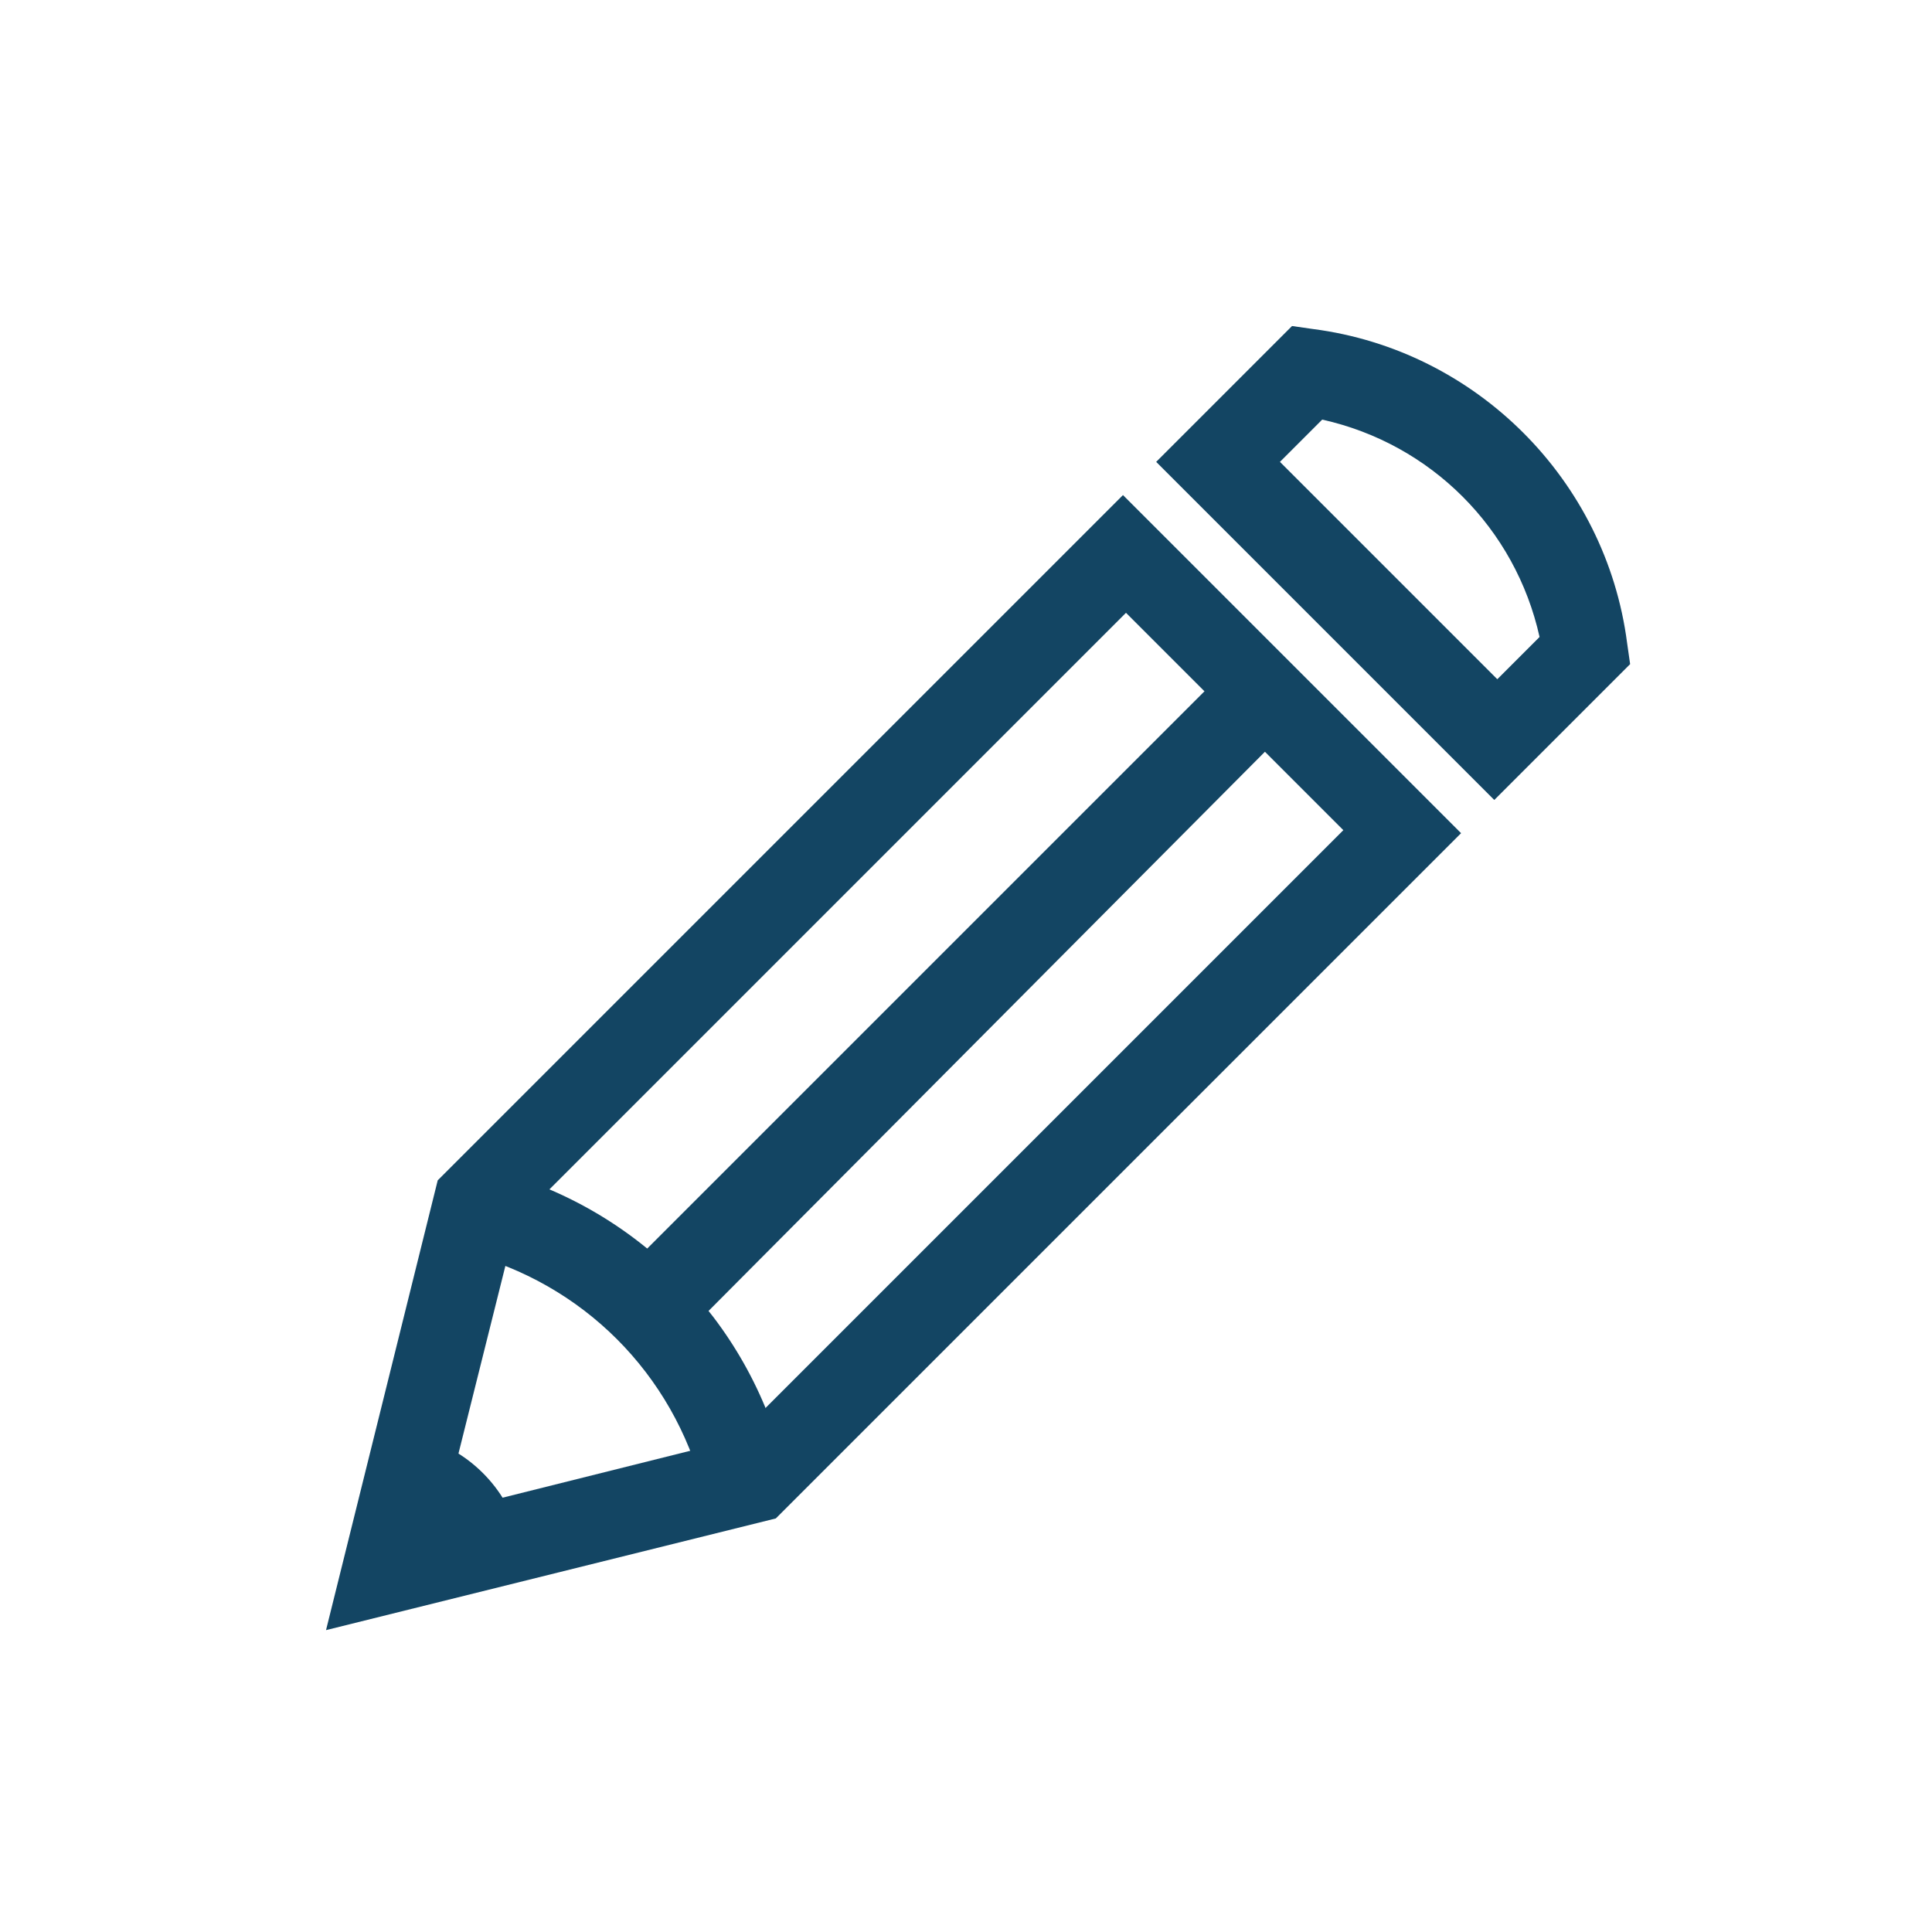
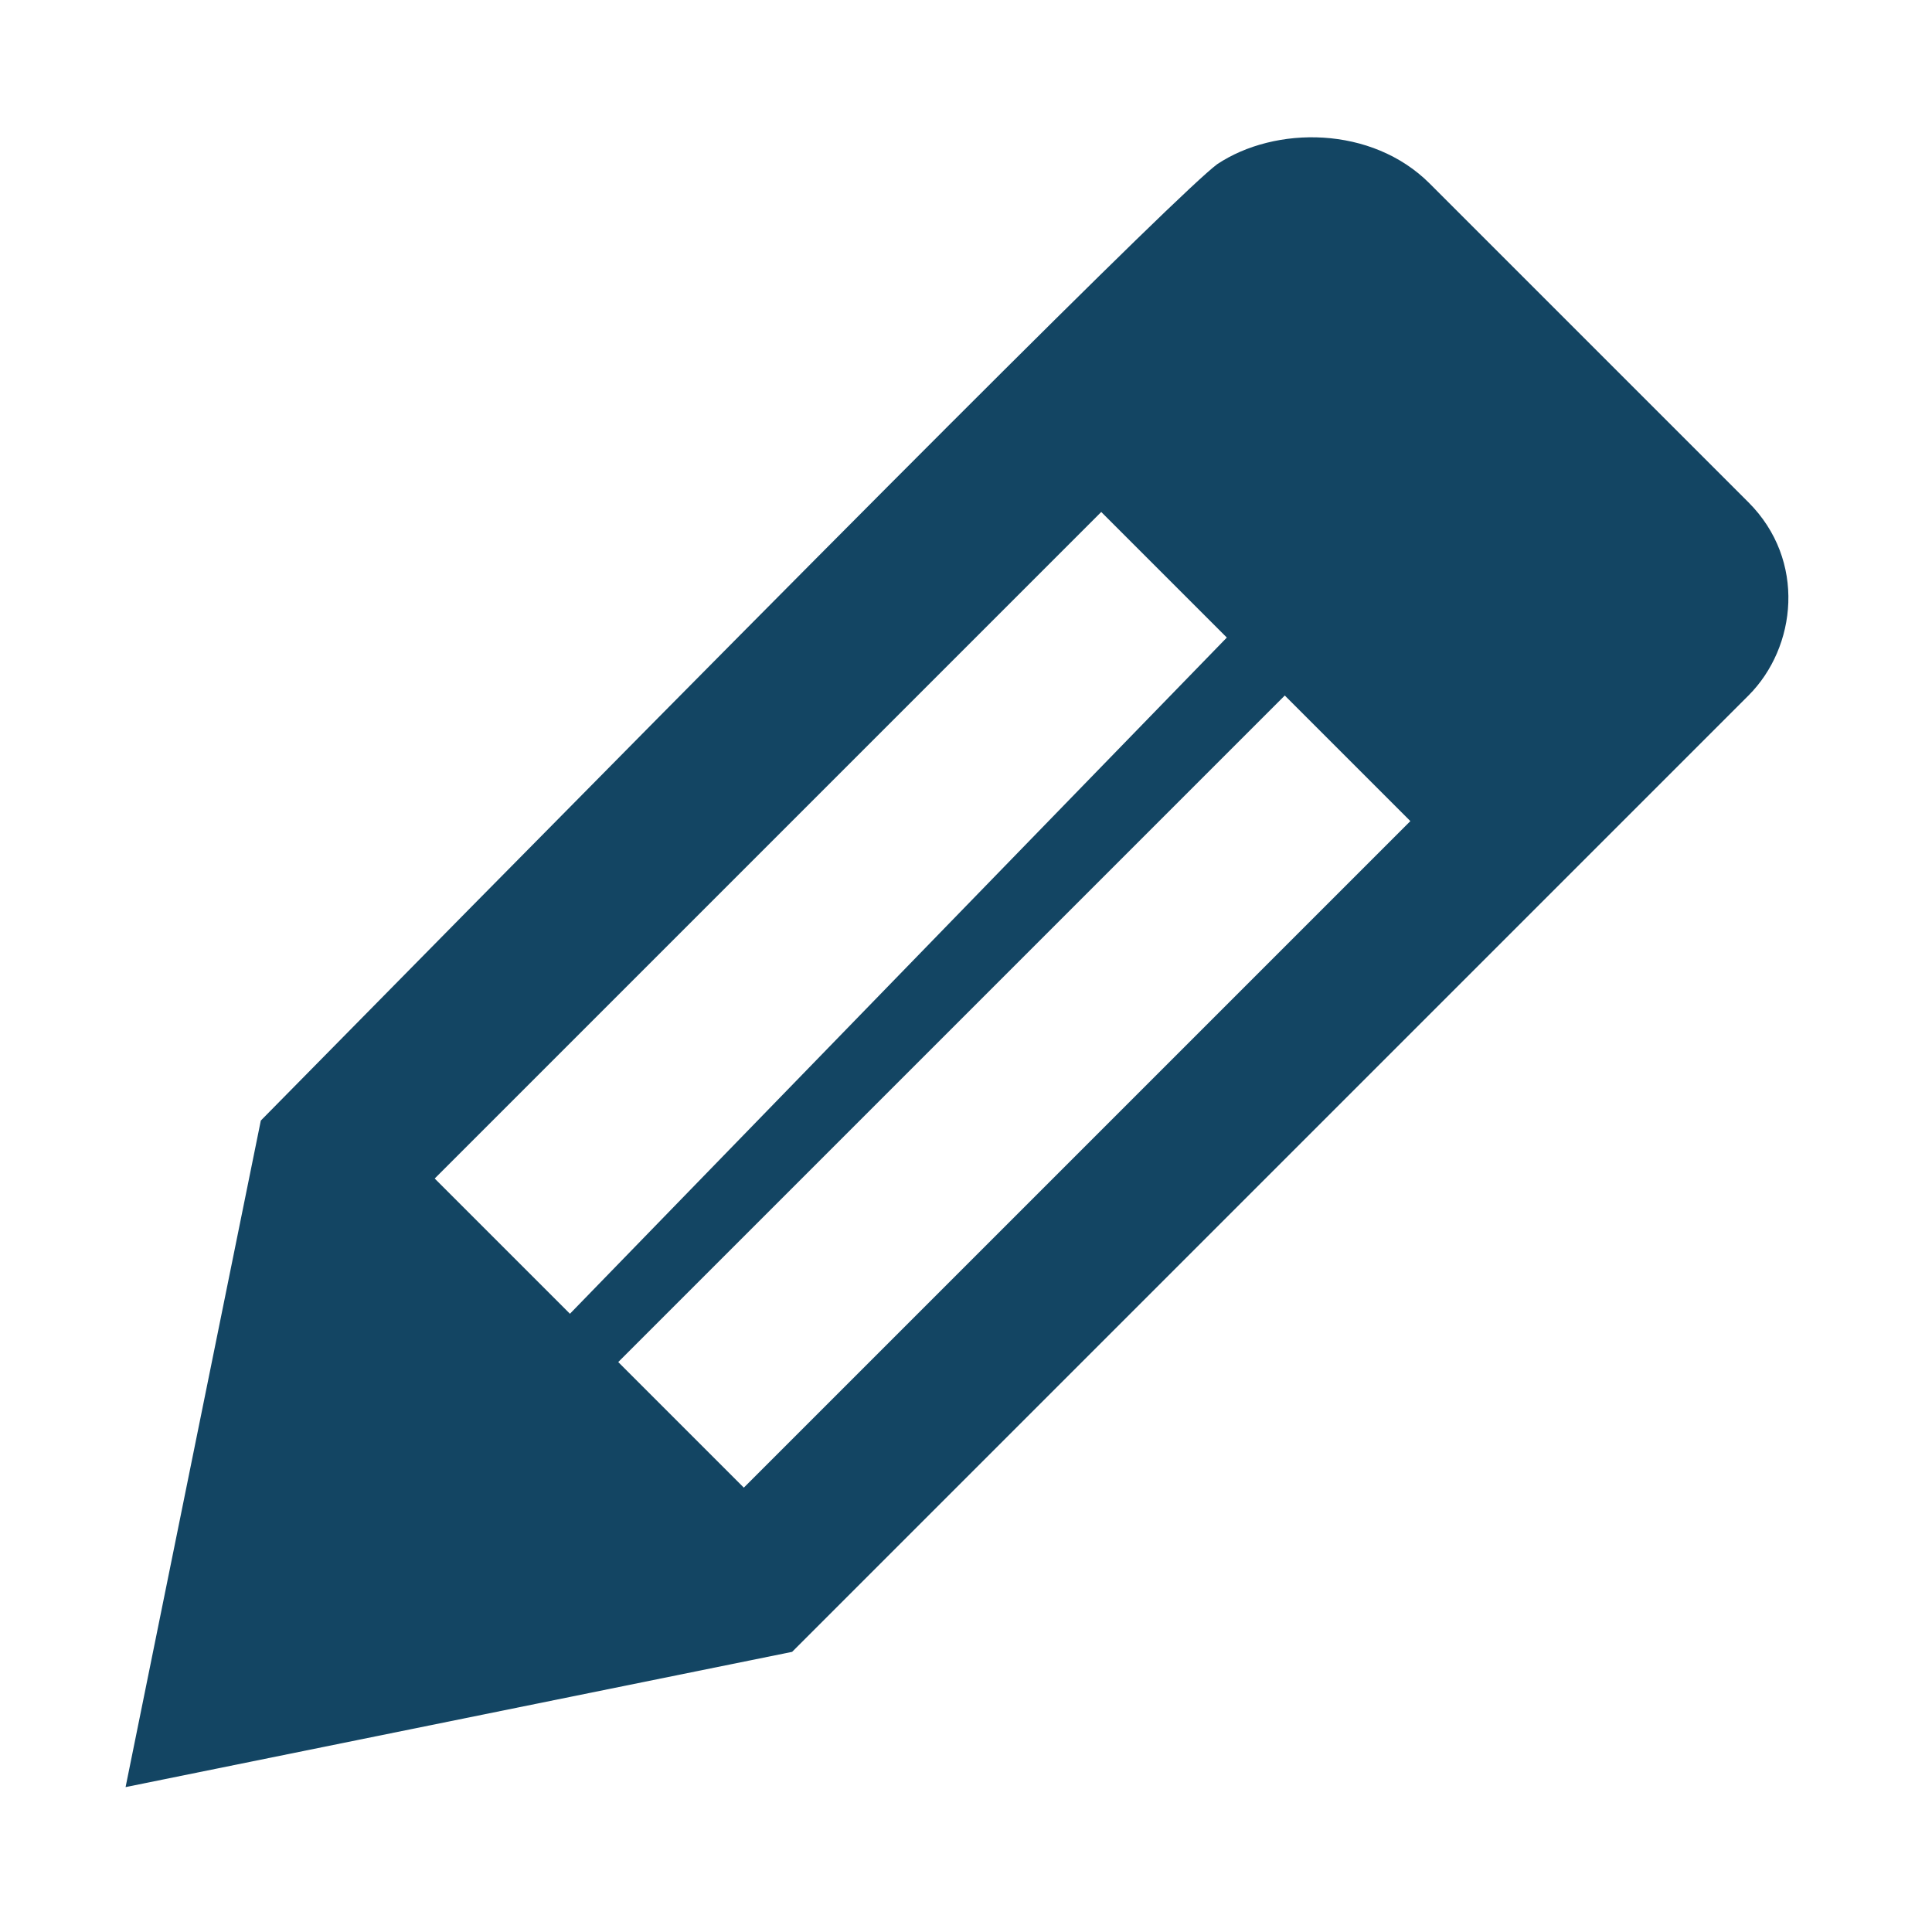
- <svg xmlns="http://www.w3.org/2000/svg" id="Layer_1" style="enable-background:new 0 0 64 64;" version="1.1" viewBox="0 0 64 64" xml:space="preserve">
-   <style type="text/css">
- 	.st0{fill:#134563;}
- </style>
+ <svg xmlns="http://www.w3.org/2000/svg" fill="#134563" width="800px" height="800px" viewBox="0 0 20 20">
+   <rect x="0" fill="none" width="20" height="20" />
  <g>
-     <g id="Icon-Pencil" transform="translate(179, 382)">
-       <path class="st0" d="M-168.2-328l3.7-14.9l22.7-22.7l11.2,11.2l-22.7,22.7L-168.2-328L-168.2-328z M-161.9-341.5     l-2.4,9.6l9.6-2.4l20.2-20.2l-7.2-7.2L-161.9-341.5L-161.9-341.5z" id="Fill-168" />
-       <path class="st0" d="M-155.7-332.6c-1-3.9-4-6.9-7.9-7.9l0.7-2.8c4.9,1.2,8.7,5,9.9,9.9L-155.7-332.6" id="Fill-169" />
-       <polyline class="st0" id="Fill-170" points="-156,-338.1 -158,-340.2 -138.1,-360.1 -136.1,-358.1 -156,-338.1    " />
-       <path class="st0" d="M-166.2-330l4.4-1.1c-0.4-1.6-1.7-2.9-3.3-3.3L-166.2-330" id="Fill-171" />
-       <path class="st0" d="M-129.5-355.5l-11.2-11.2l4.5-4.5l0.7,0.1c5.4,0.7,9.7,5,10.4,10.4l0.1,0.7L-129.5-355.5     L-129.5-355.5z M-136.6-366.7l7.2,7.2l1.4-1.4c-0.8-3.6-3.6-6.4-7.2-7.2L-136.6-366.7L-136.6-366.7z" id="Fill-172" />
-     </g>
+     <path d="M6.4 14.1l1.3 1.3 6.9-6.9-1.3-1.3-6.9 6.9zm6.3-7.5l-1.3-1.3-6.9 6.9 1.4 1.4 6.8-7zm2.1-4.7l3.3 3.3c.6.6.5 1.5 0 2l-9.9 9.9-6.9 1.4 1.4-6.9c6.2-6.3 9.5-9.6 9.9-9.9.6-.4 1.6-.4 2.2.2z" />
  </g>
</svg>
